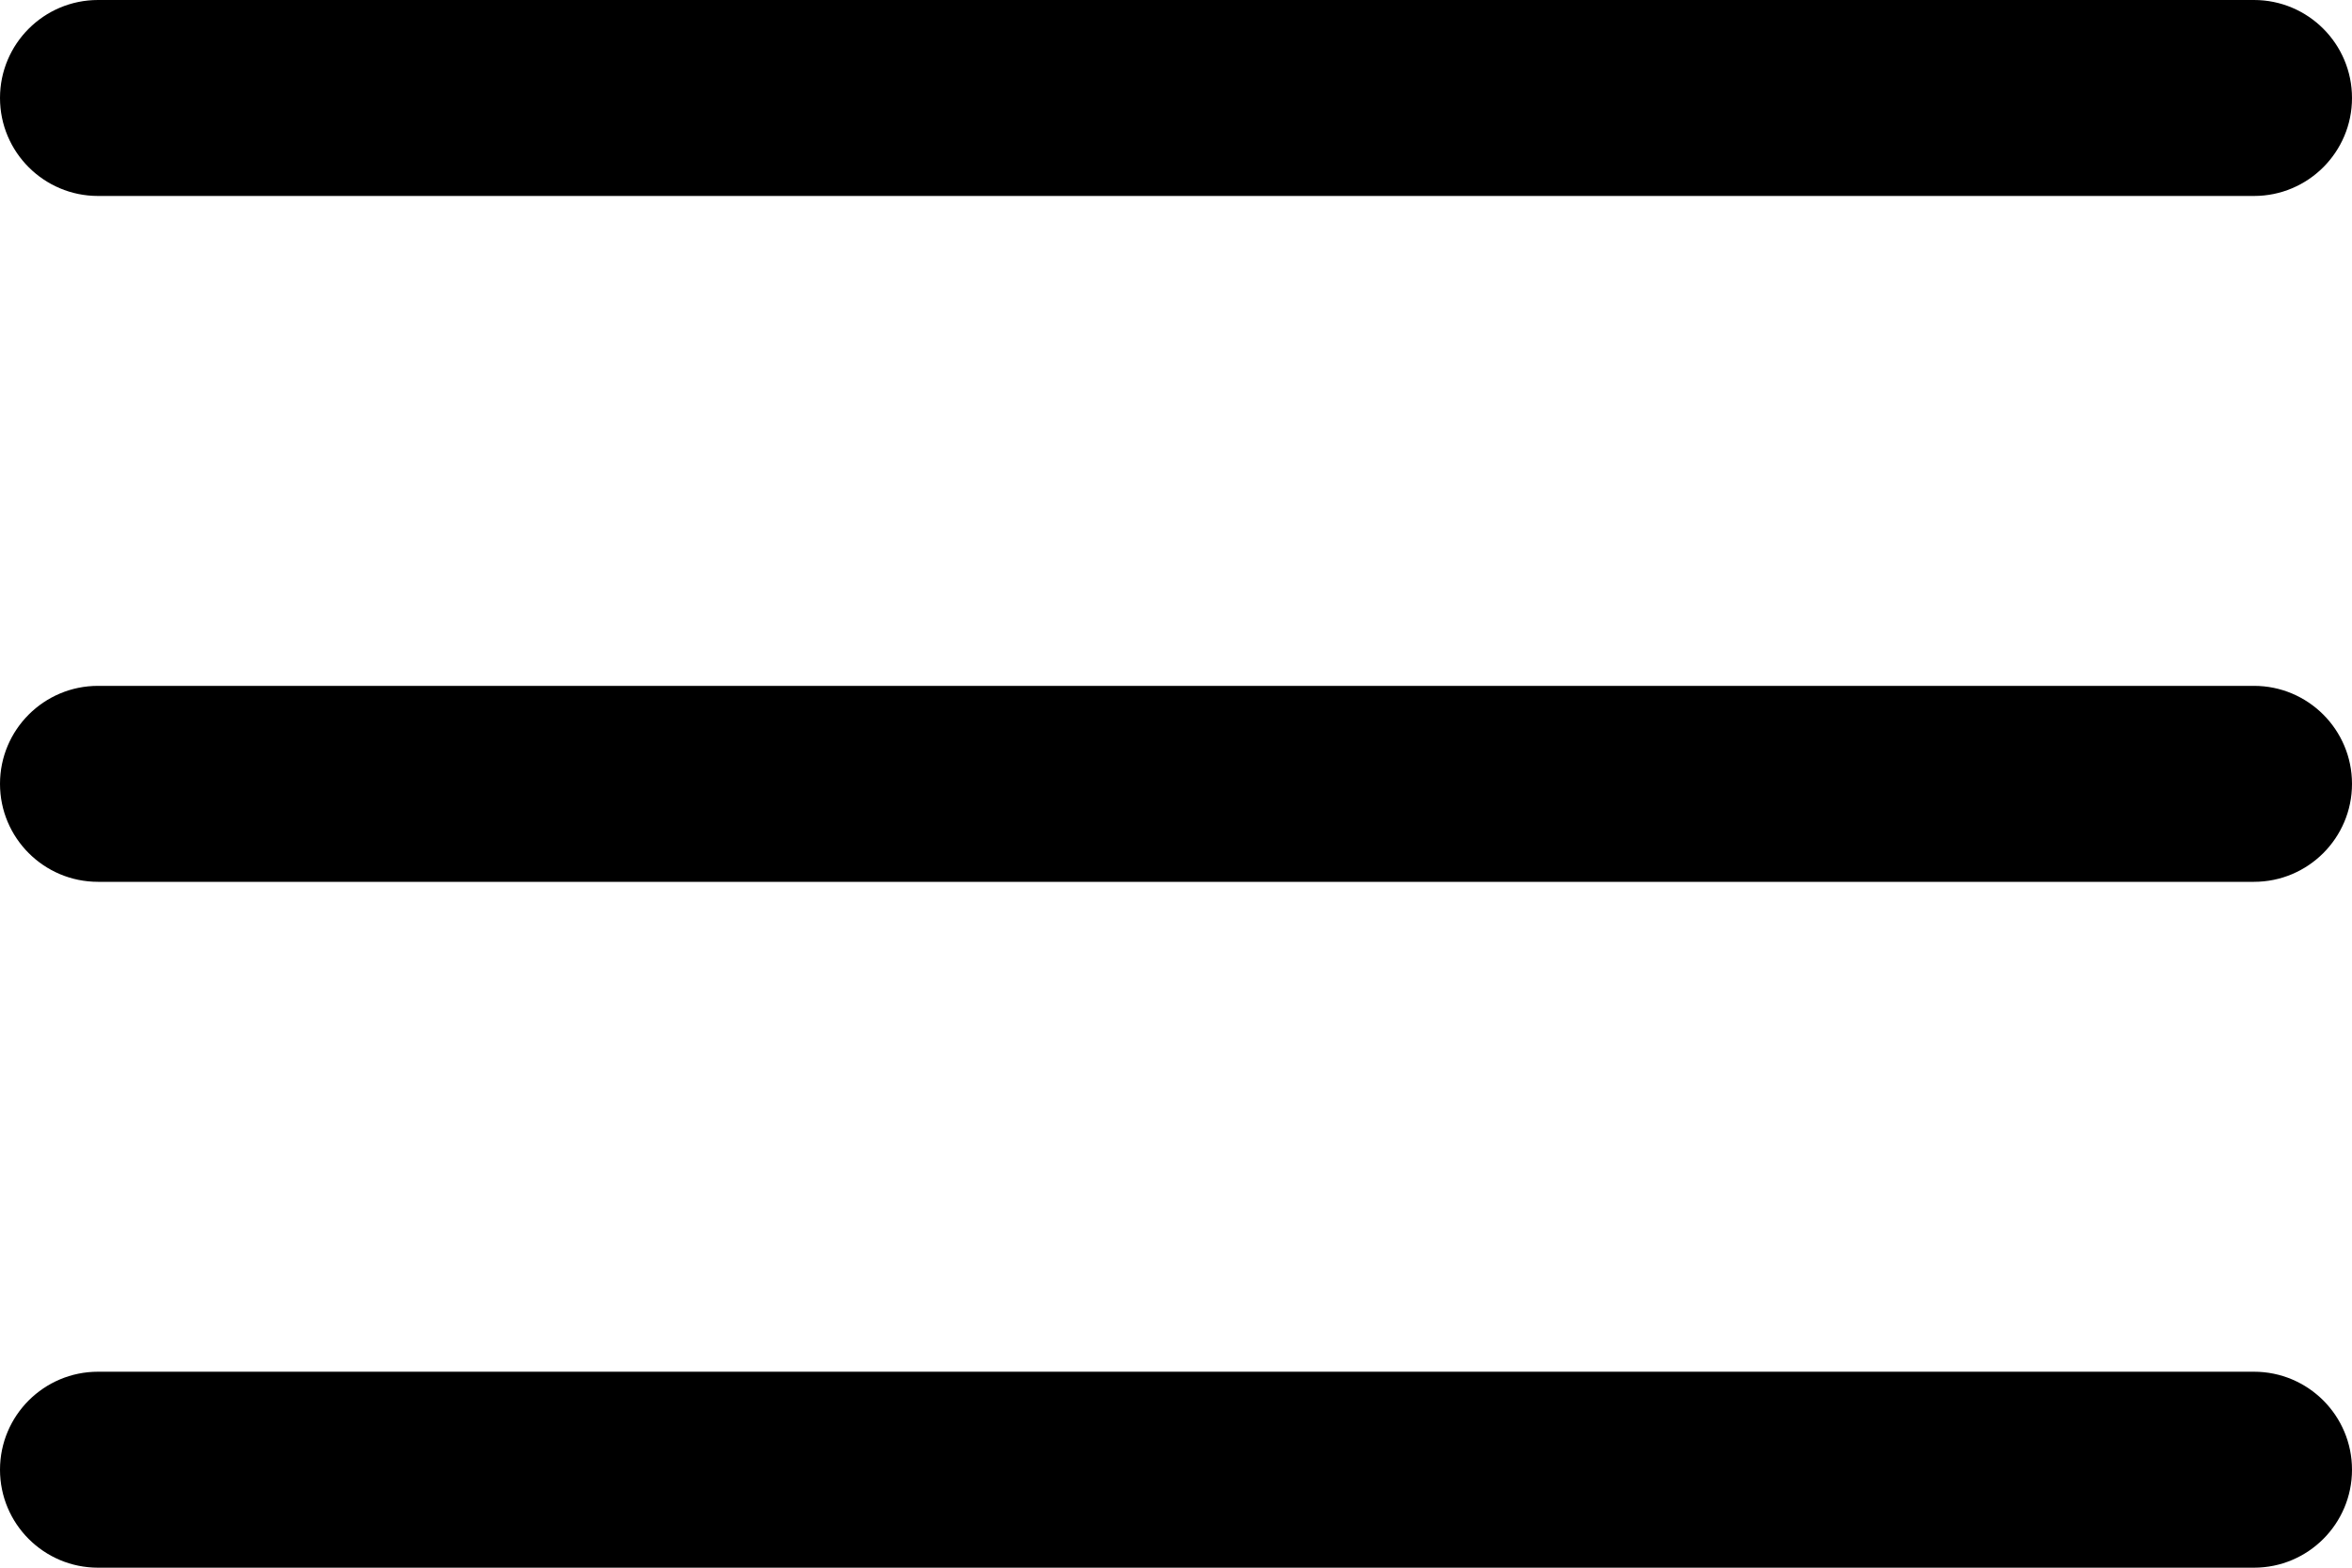
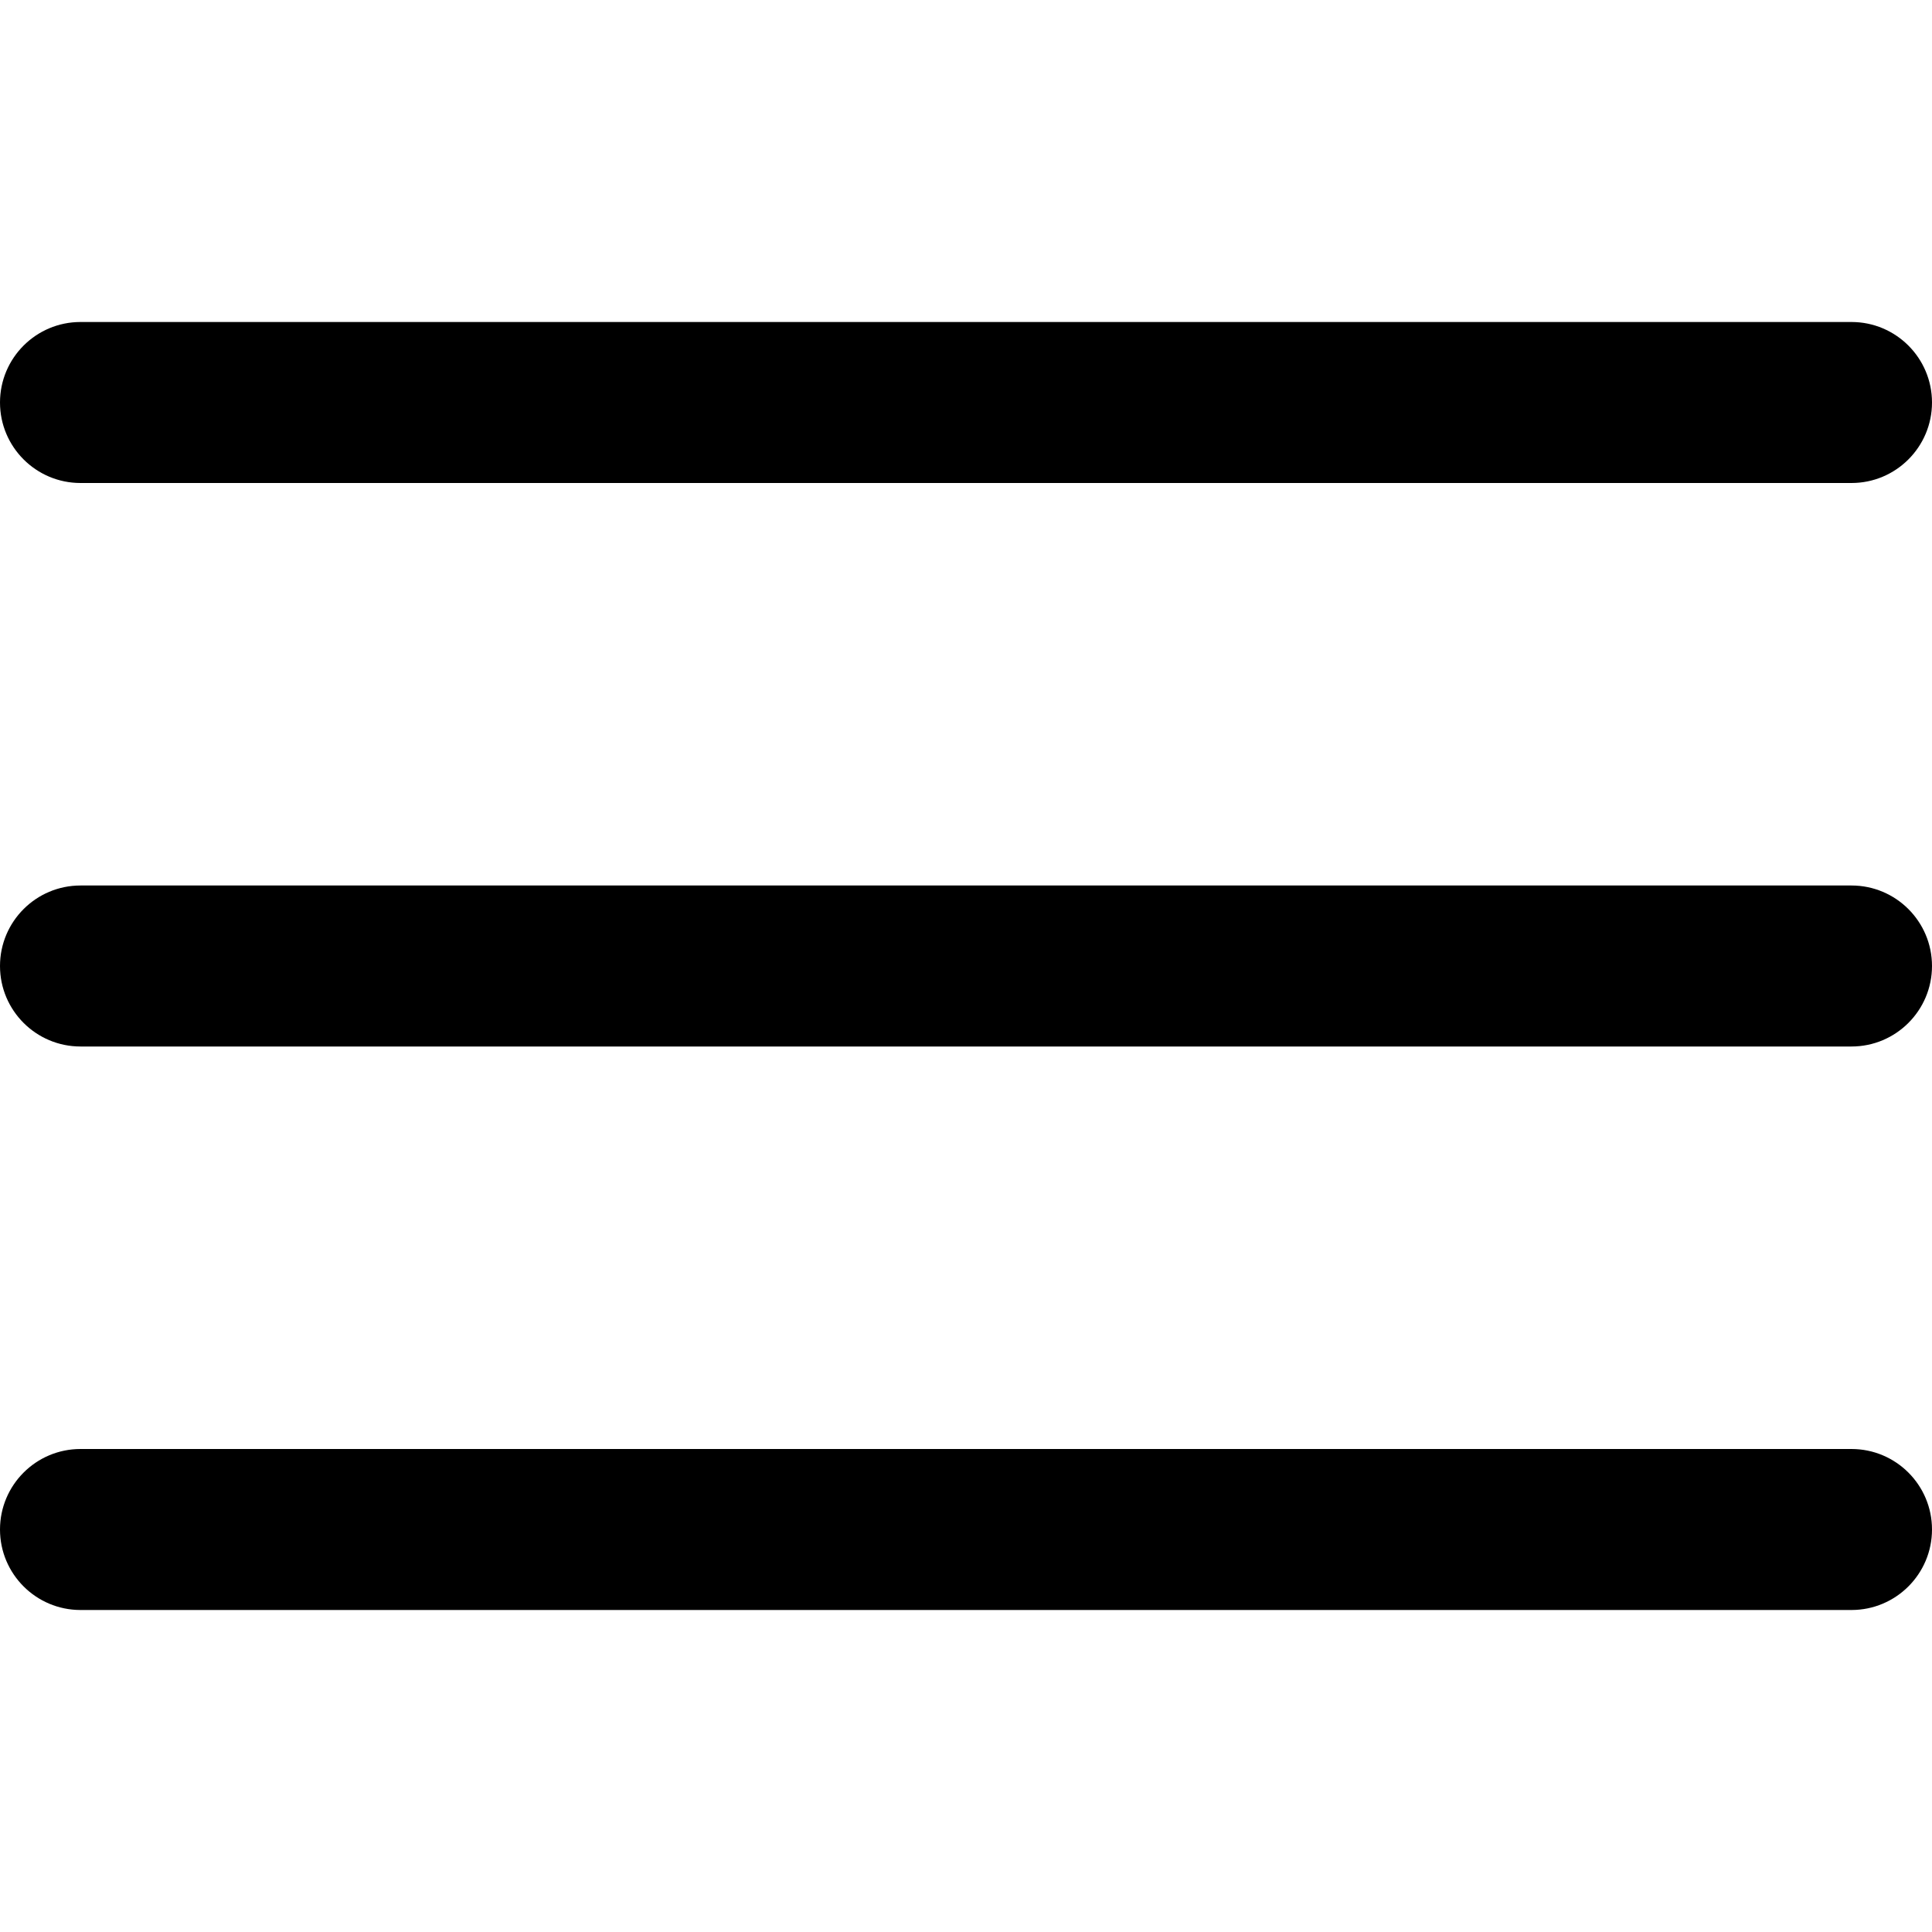
- <svg xmlns="http://www.w3.org/2000/svg" width="24" height="16" viewBox="0 0 24 16" version="1.1">
-   <g>
-     <path d="M23,7 L1,7 C0.448,7 0,7.448 0,8 C0,8.552 0.448,9 1,9 L23,9 C23.552,9 24,8.552 24,8 C24,7.448 23.552,7 23,7" />
-     <path d="M23,0 L1,0 C0.448,0 0,0.448 0,1 C0,1.552 0.448,2 1,2 L23,2 C23.552,2 24,1.552 24,1 C24,0.448 23.552,0 23,0" />
-     <path d="M23,14 L1,14 C0.448,14 0,14.448 0,15 C0,15.552 0.448,16 1,16 L23,16 C23.552,16 24,15.552 24,15 C24,14.448 23.552,14 23,14" />
+ <svg xmlns="http://www.w3.org/2000/svg" viewBox="0 0 24 24">
+   <g transform="translate(-18, -18)">
+     <g transform="translate(18, 18)">
+       <path d="M23,11 L1,11 C0.448,11 0,11.448 0,12 C0,12.552 0.448,13 1,13 L23,13 C23.552,13 24,12.552 24,12 C24,11.448 23.552,11 23,11 Z M23,4 L1,4 C0.448,4 0,4.448 0,5 C0,5.552 0.448,6 1,6 L23,6 C23.552,6 24,5.552 24,5 C24,4.448 23.552,4 23,4 Z M23,18 L1,18 C0.448,18 0,18.448 0,19 C0,19.552 0.448,20 1,20 L23,20 C23.552,20 24,19.552 24,19 C24,18.448 23.552,18 23,18 Z" />
+     </g>
  </g>
</svg>
